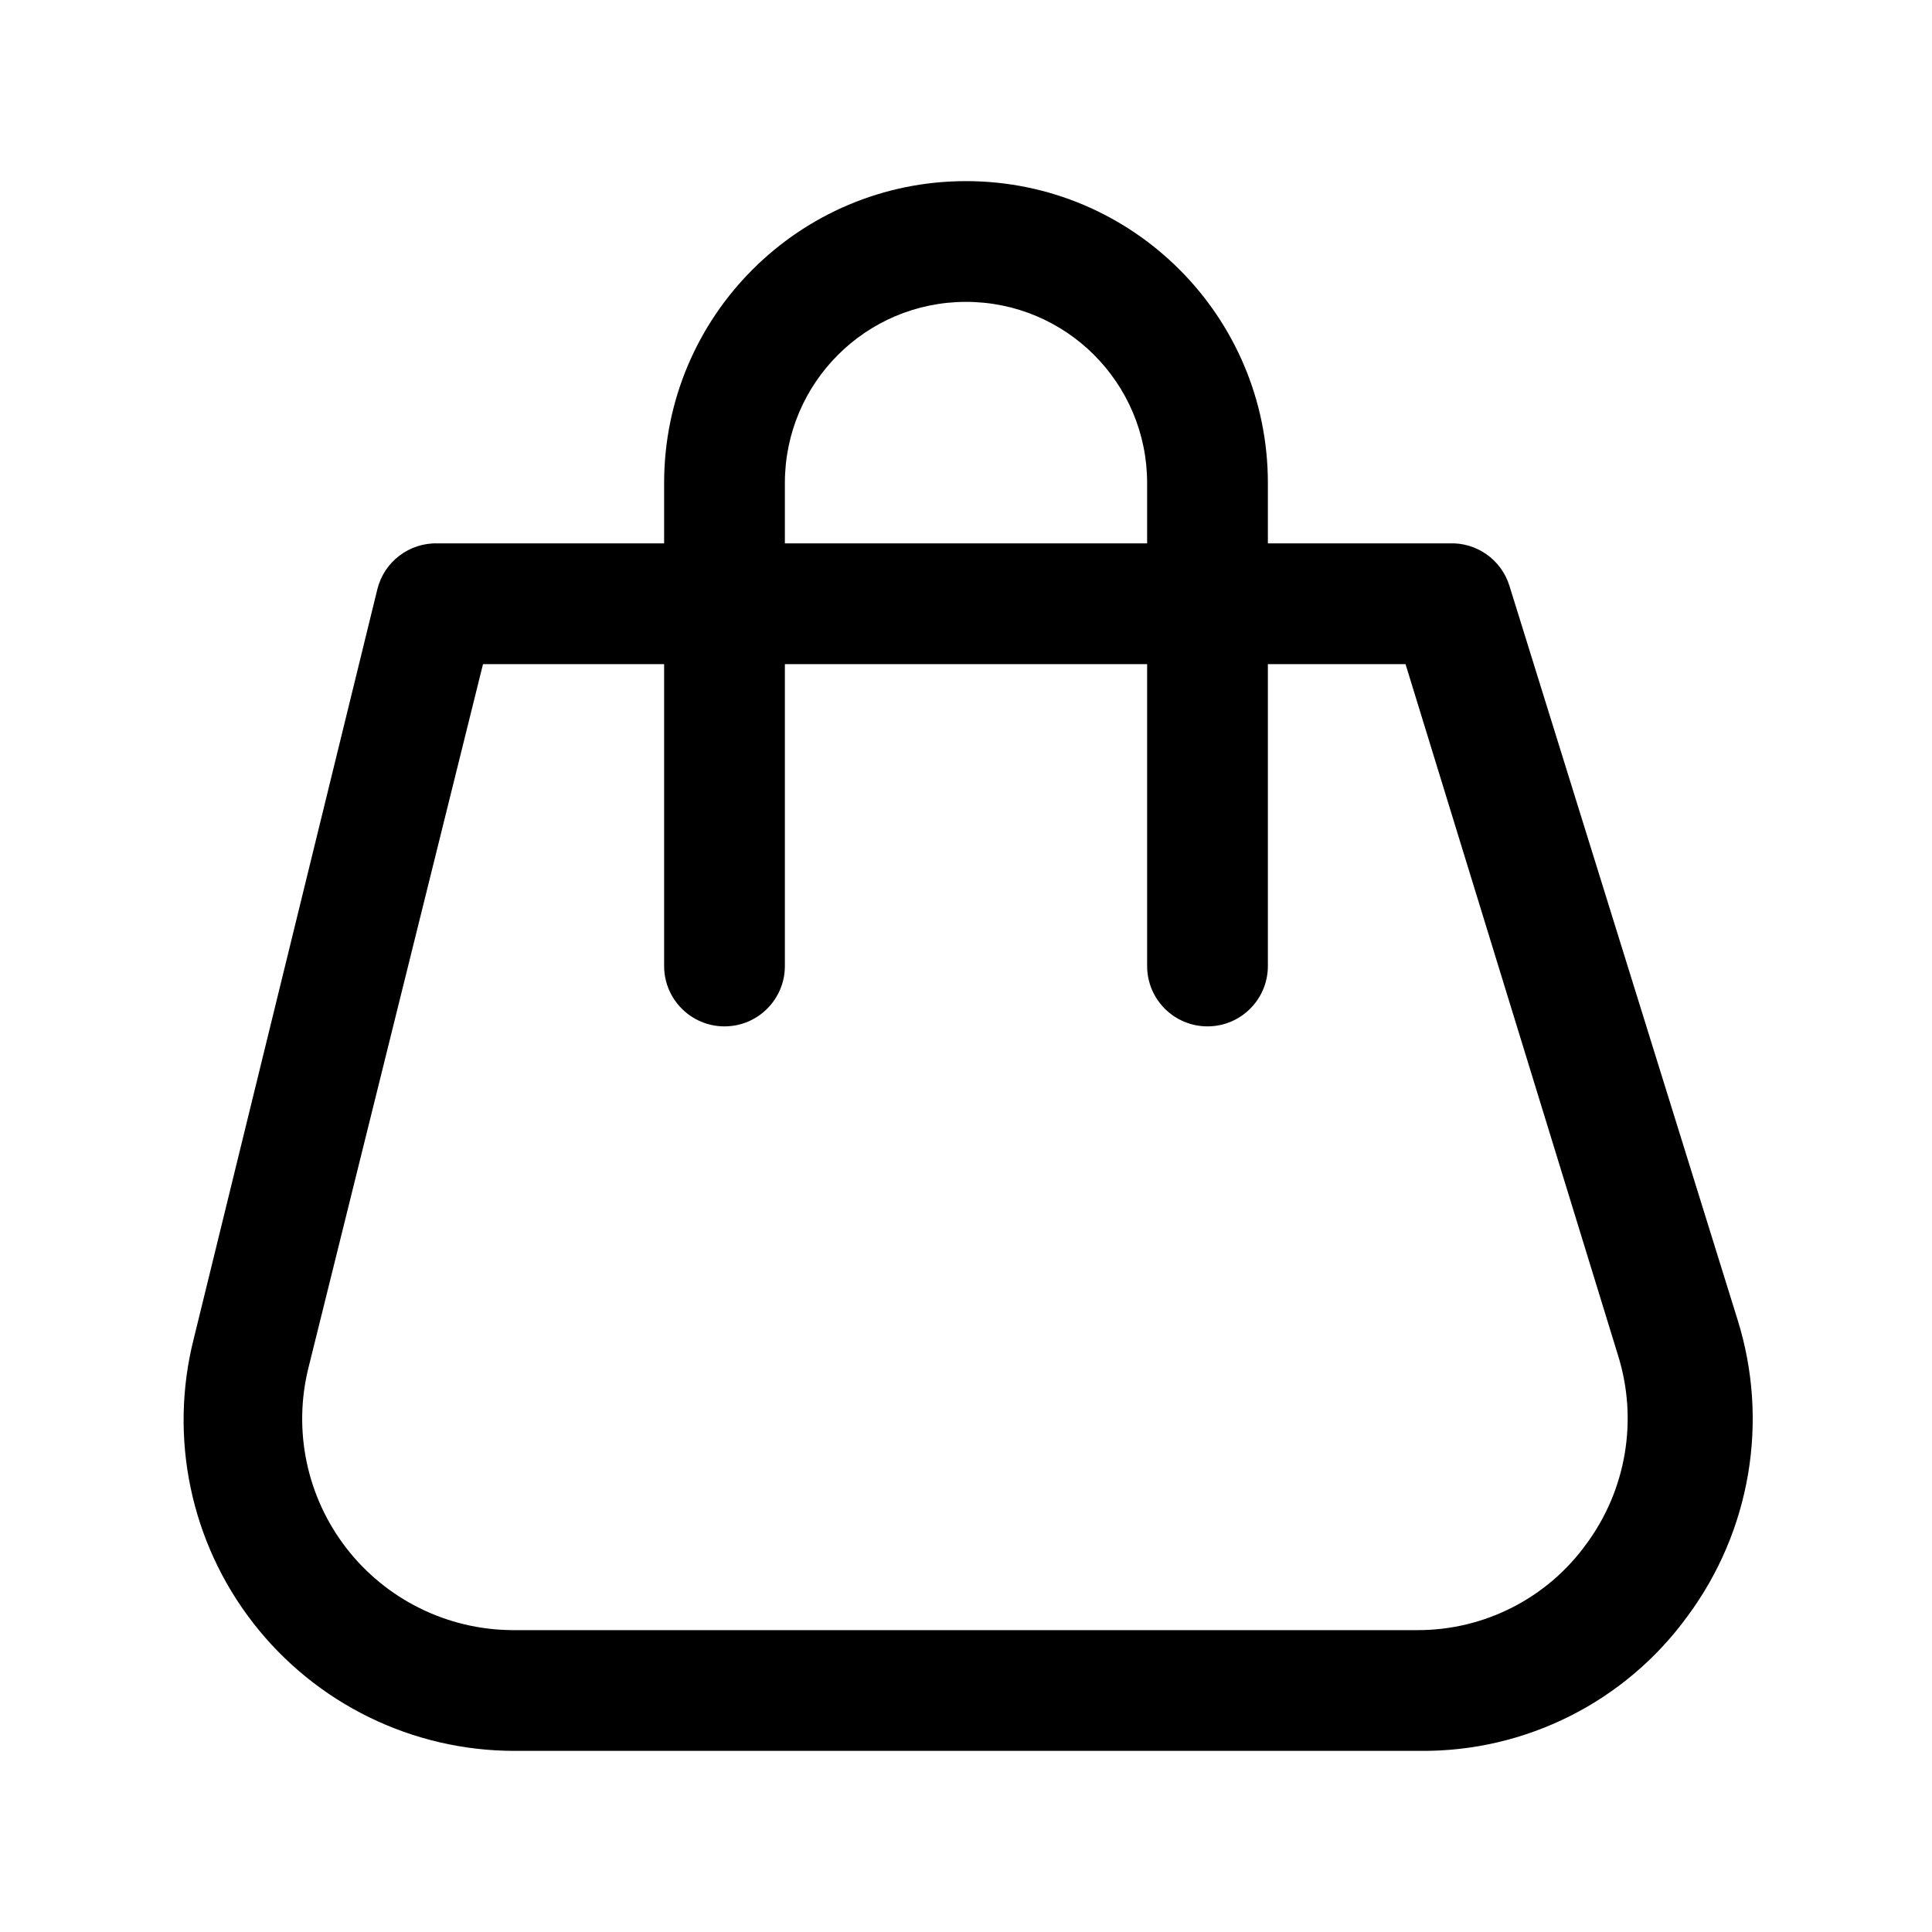
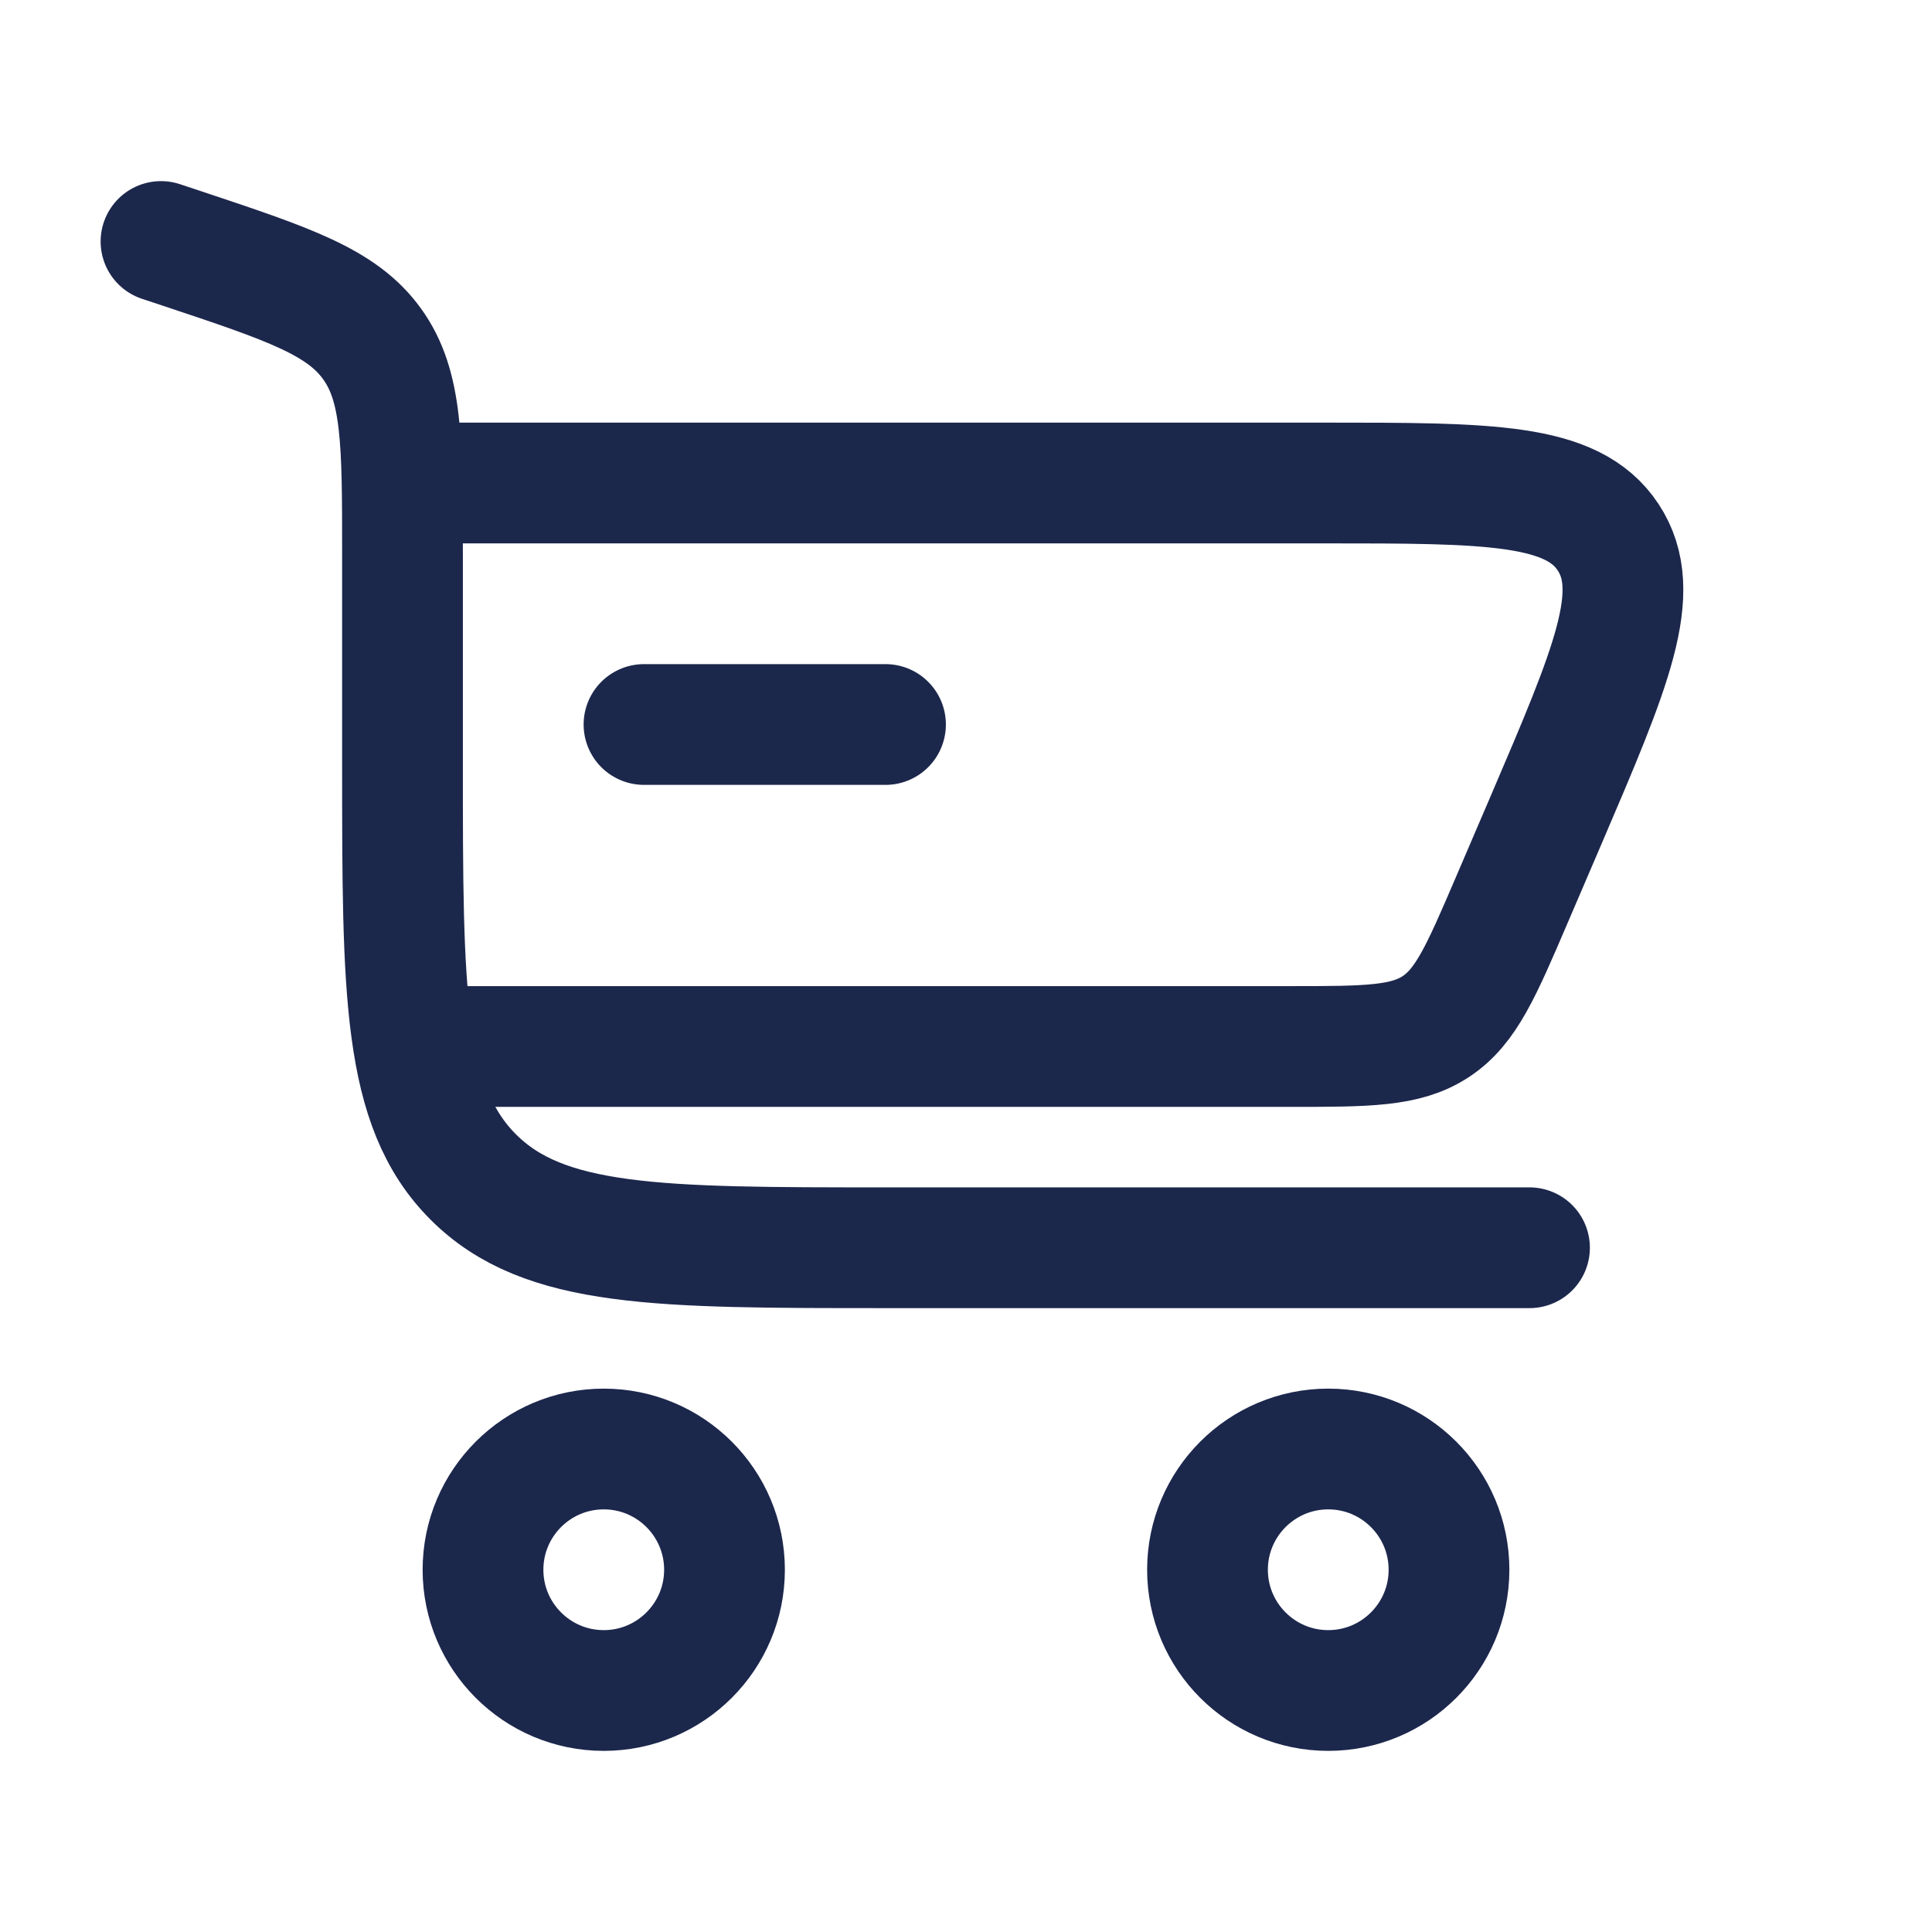
- <svg xmlns="http://www.w3.org/2000/svg" viewBox="0 0 32 32">
-   <defs>
-     <style>.cls-1{fill:none;}</style>
-   </defs>
-   <g data-name="Layer 2" id="Layer_2">
-     <path d="M23.52,29h-15a5.48,5.48,0,0,1-5.31-6.83L6.25,9.76a1,1,0,0,1,1-.76H24a1,1,0,0,1,1,.7l3.78,12.16a5.49,5.49,0,0,1-.83,4.91A5.41,5.41,0,0,1,23.52,29ZM8,11,5.11,22.65A3.5,3.5,0,0,0,8.48,27h15a3.44,3.44,0,0,0,2.79-1.42,3.5,3.5,0,0,0,.53-3.13L23.28,11Z" />
-     <path d="M20,17a1,1,0,0,1-1-1V8a3,3,0,0,0-6,0v8a1,1,0,0,1-2,0V8A5,5,0,0,1,21,8v8A1,1,0,0,1,20,17Z" />
-   </g>
-   <g id="frame">
-     <rect class="cls-1" height="32" width="32" />
-   </g>
+ <svg xmlns="http://www.w3.org/2000/svg" width="800px" height="800px" viewBox="0 0 24 24" fill="none">
+   <path d="M2 3L2.265 3.088C3.585 3.528 4.245 3.748 4.622 4.272C5 4.796 5 5.492 5 6.883V9.5C5 12.328 5 13.743 5.879 14.621C6.757 15.5 8.172 15.5 11 15.5H19" stroke="#1C274C" stroke-width="1.5" stroke-linecap="round" />
+   <path d="M7.5 18C8.328 18 9 18.672 9 19.5C9 20.328 8.328 21 7.5 21C6.672 21 6 20.328 6 19.5C6 18.672 6.672 18 7.5 18Z" stroke="#1C274C" stroke-width="1.5" />
+   <path d="M16.5 18C17.328 18 18 18.672 18 19.5C18 20.328 17.328 21 16.5 21C15.672 21 15 20.328 15 19.5C15 18.672 15.672 18 16.5 18Z" stroke="#1C274C" stroke-width="1.5" />
+   <path d="M11 9H8" stroke="#1C274C" stroke-width="1.5" stroke-linecap="round" />
+   <path d="M5 6H16.45C18.505 6 19.533 6 19.977 6.674C20.422 7.349 20.017 8.293 19.208 10.182L18.779 11.182C18.401 12.064 18.212 12.505 17.837 12.752C17.461 13 16.981 13 16.022 13H5" stroke="#1C274C" stroke-width="1.5" />
</svg>
